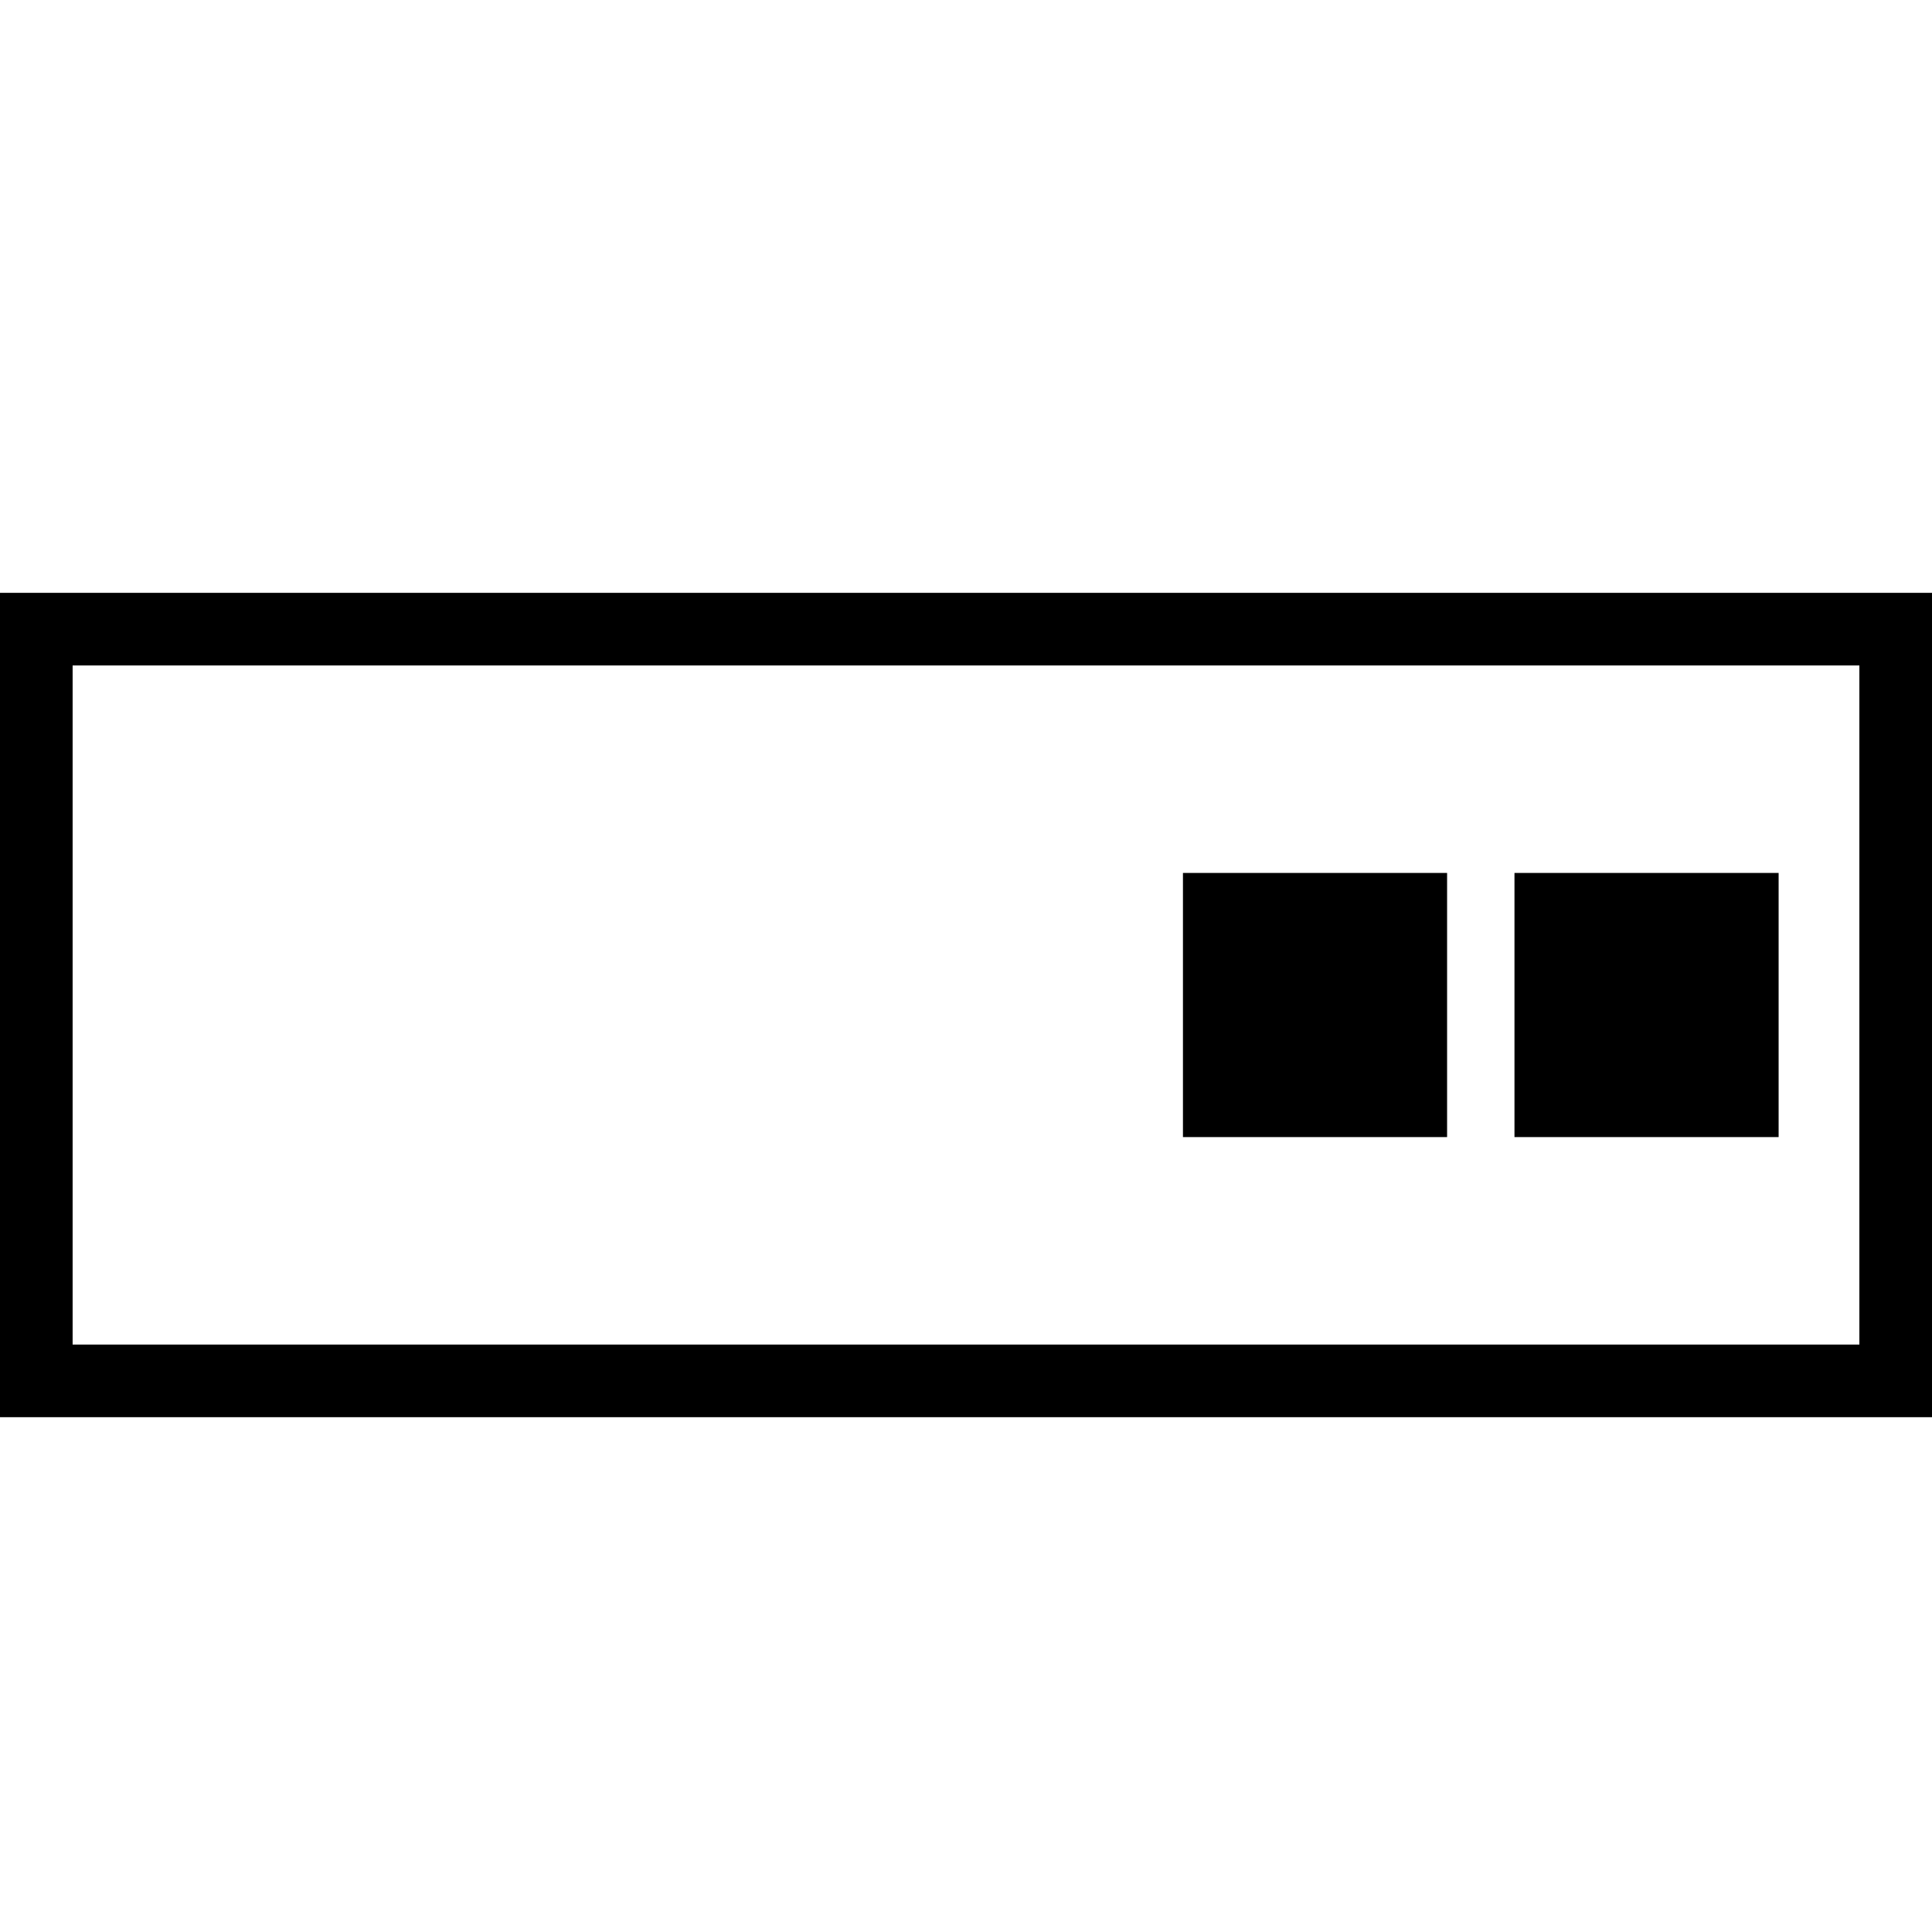
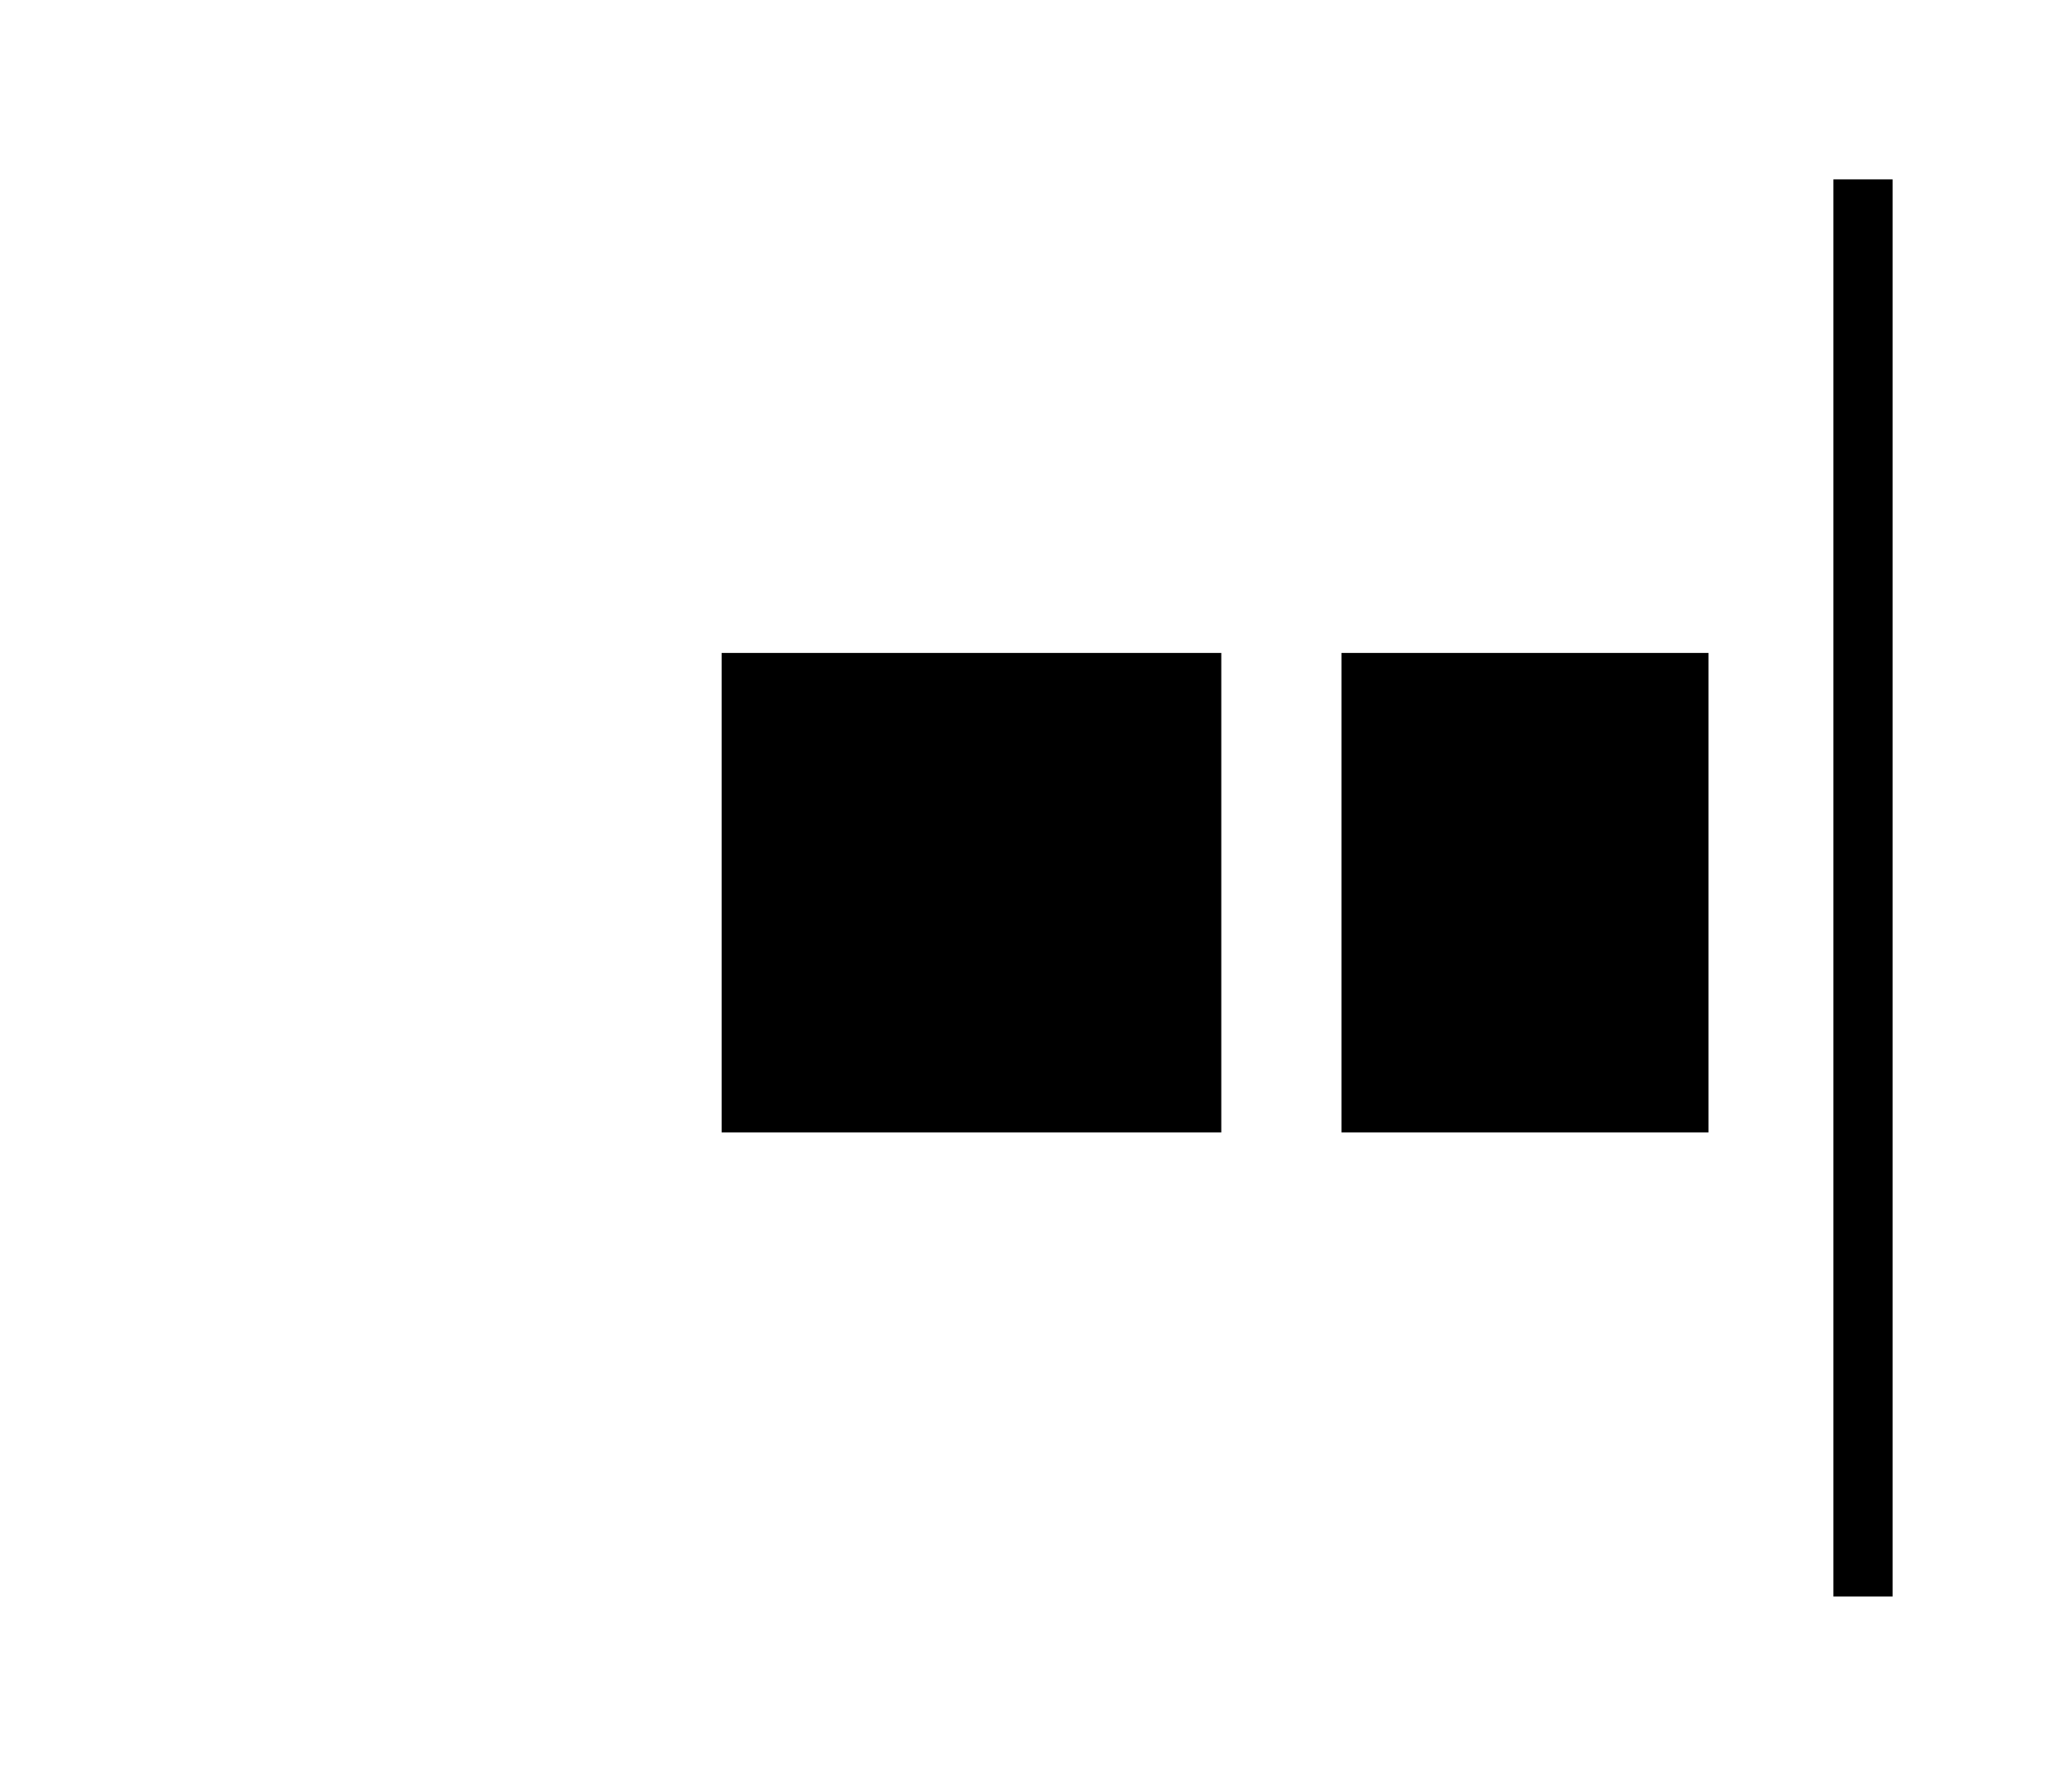
- <svg xmlns="http://www.w3.org/2000/svg" width="512" height="512" viewBox="0 0 512 512" version="1.1" id="svg1346">
-   <defs id="defs1340" />
-   <g id="layer1" transform="translate(0,-161.5333)">
-     <g id="g1073" transform="matrix(3.779528,0,0,3.779528,27.65531,-258.3516)">
-       <rect transform="rotate(-90)" style="fill:none;fill-opacity:0.588;stroke-width:0.859" id="rect948" width="135.467" height="135.467" x="-246.561" y="-7.317" />
-       <path style="color:#000000;font-style:normal;font-variant:normal;font-weight:normal;font-stretch:normal;font-size:medium;line-height:normal;font-family:sans-serif;font-variant-ligatures:normal;font-variant-position:normal;font-variant-caps:normal;font-variant-numeric:normal;font-variant-alternates:normal;font-feature-settings:normal;text-indent:0;text-align:start;text-decoration:none;text-decoration-line:none;text-decoration-style:solid;text-decoration-color:#000000;letter-spacing:normal;word-spacing:normal;text-transform:none;writing-mode:lr-tb;direction:ltr;text-orientation:mixed;dominant-baseline:auto;baseline-shift:baseline;text-anchor:start;white-space:normal;shape-padding:0;clip-rule:nonzero;display:inline;overflow:visible;visibility:visible;opacity:1;isolation:auto;mix-blend-mode:normal;color-interpolation:sRGB;color-interpolation-filters:linearRGB;solid-color:#000000;solid-opacity:1;vector-effect:none;fill:#000000;fill-opacity:1;fill-rule:nonzero;stroke:none;stroke-width:5.093;stroke-linecap:butt;stroke-linejoin:miter;stroke-miterlimit:4;stroke-dasharray:none;stroke-dashoffset:0;stroke-opacity:1;color-rendering:auto;image-rendering:auto;shape-rendering:auto;text-rendering:auto;enable-background:accumulate" d="m -7.317,210.464 h 2.545 H 128.15 V 152.663 H -7.317 Z m 5.092,-5.092 v -47.617 H 123.057 v 47.617 z" id="path950" />
-       <rect transform="scale(-1,1)" style="fill:#000000;fill-opacity:1;stroke:none;stroke-width:3.204;stroke-miterlimit:4;stroke-dasharray:none;stroke-opacity:1" id="rect952" width="18.521" height="18.521" x="-117.395" y="172.303" />
-       <rect transform="scale(-1,1)" y="172.303" x="-94.149" height="18.521" width="18.521" id="rect954" style="fill:#000000;fill-opacity:1;stroke:none;stroke-width:3.204;stroke-miterlimit:4;stroke-dasharray:none;stroke-opacity:1" />
-     </g>
-   </g>
+ <svg xmlns="http://www.w3.org/2000/svg" id="Layer_1" data-name="Layer 1" viewBox="0 0 35 30">
+   <rect x="30.97" y="3.03" width="1" height="23.94" />
+   <rect x="12.19" y="11.03" width="8.44" height="8.1" />
+   <rect x="22.66" y="11.03" width="6.2" height="8.1" />
</svg>
